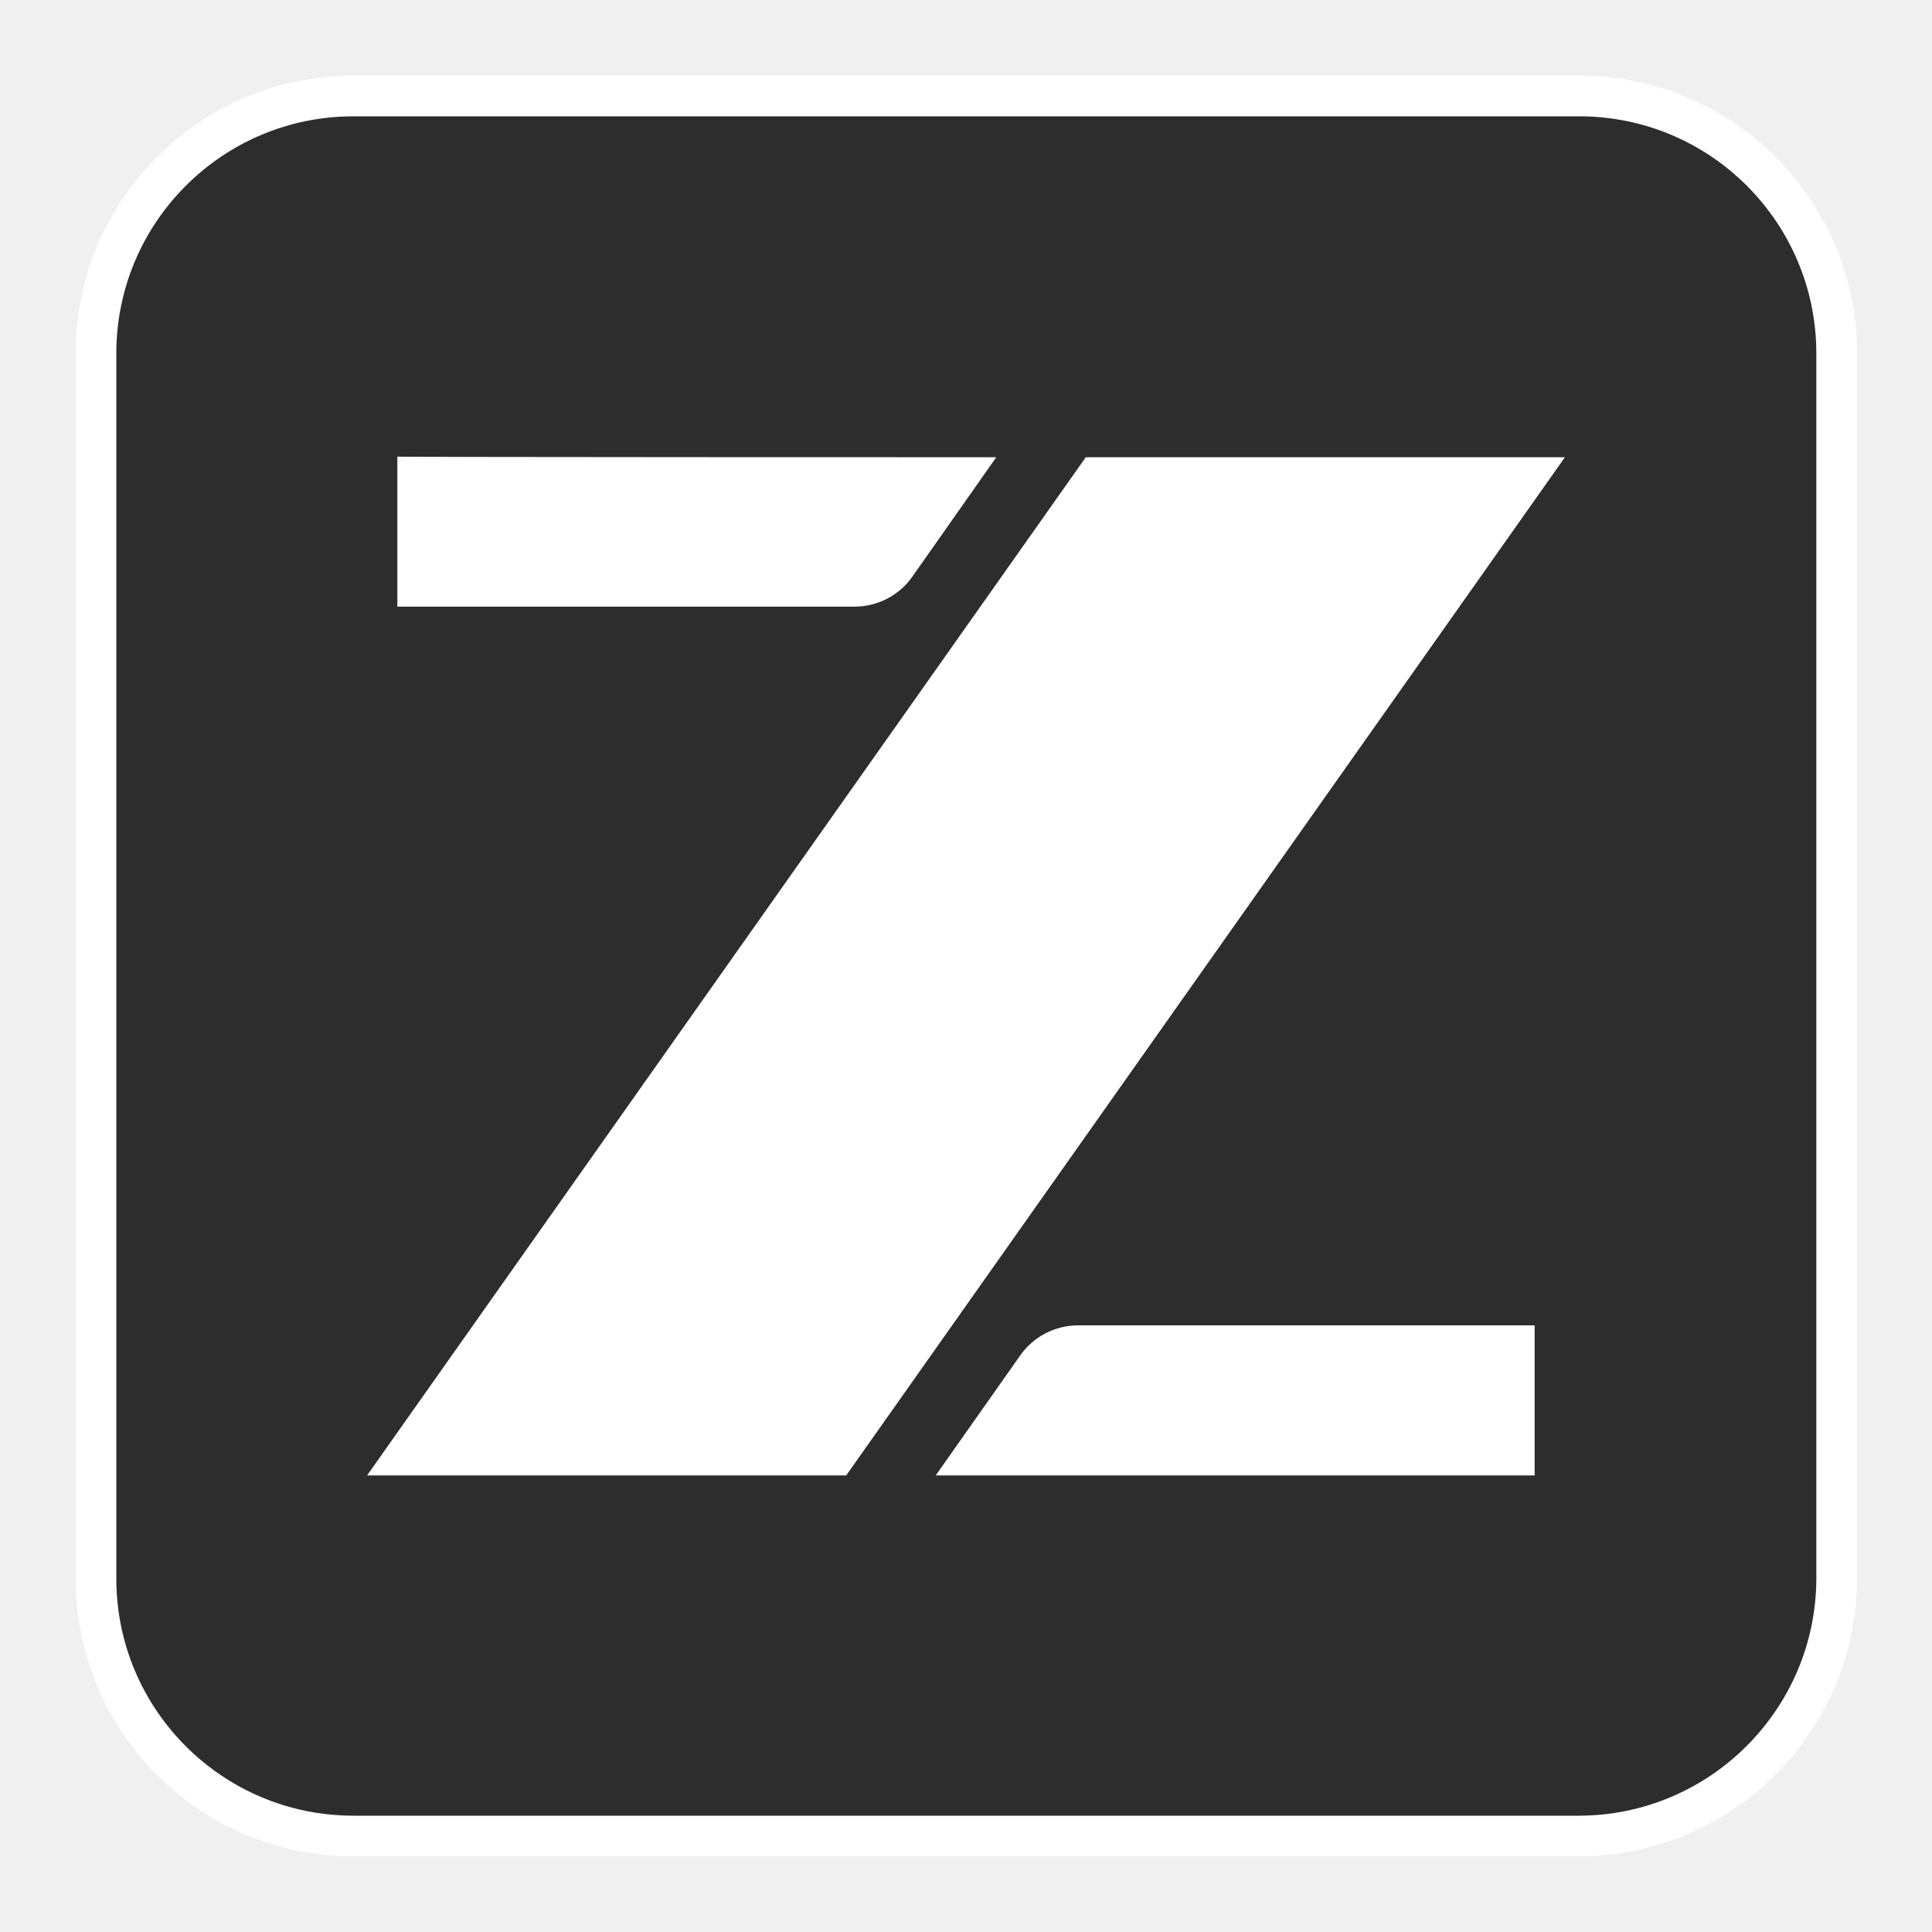
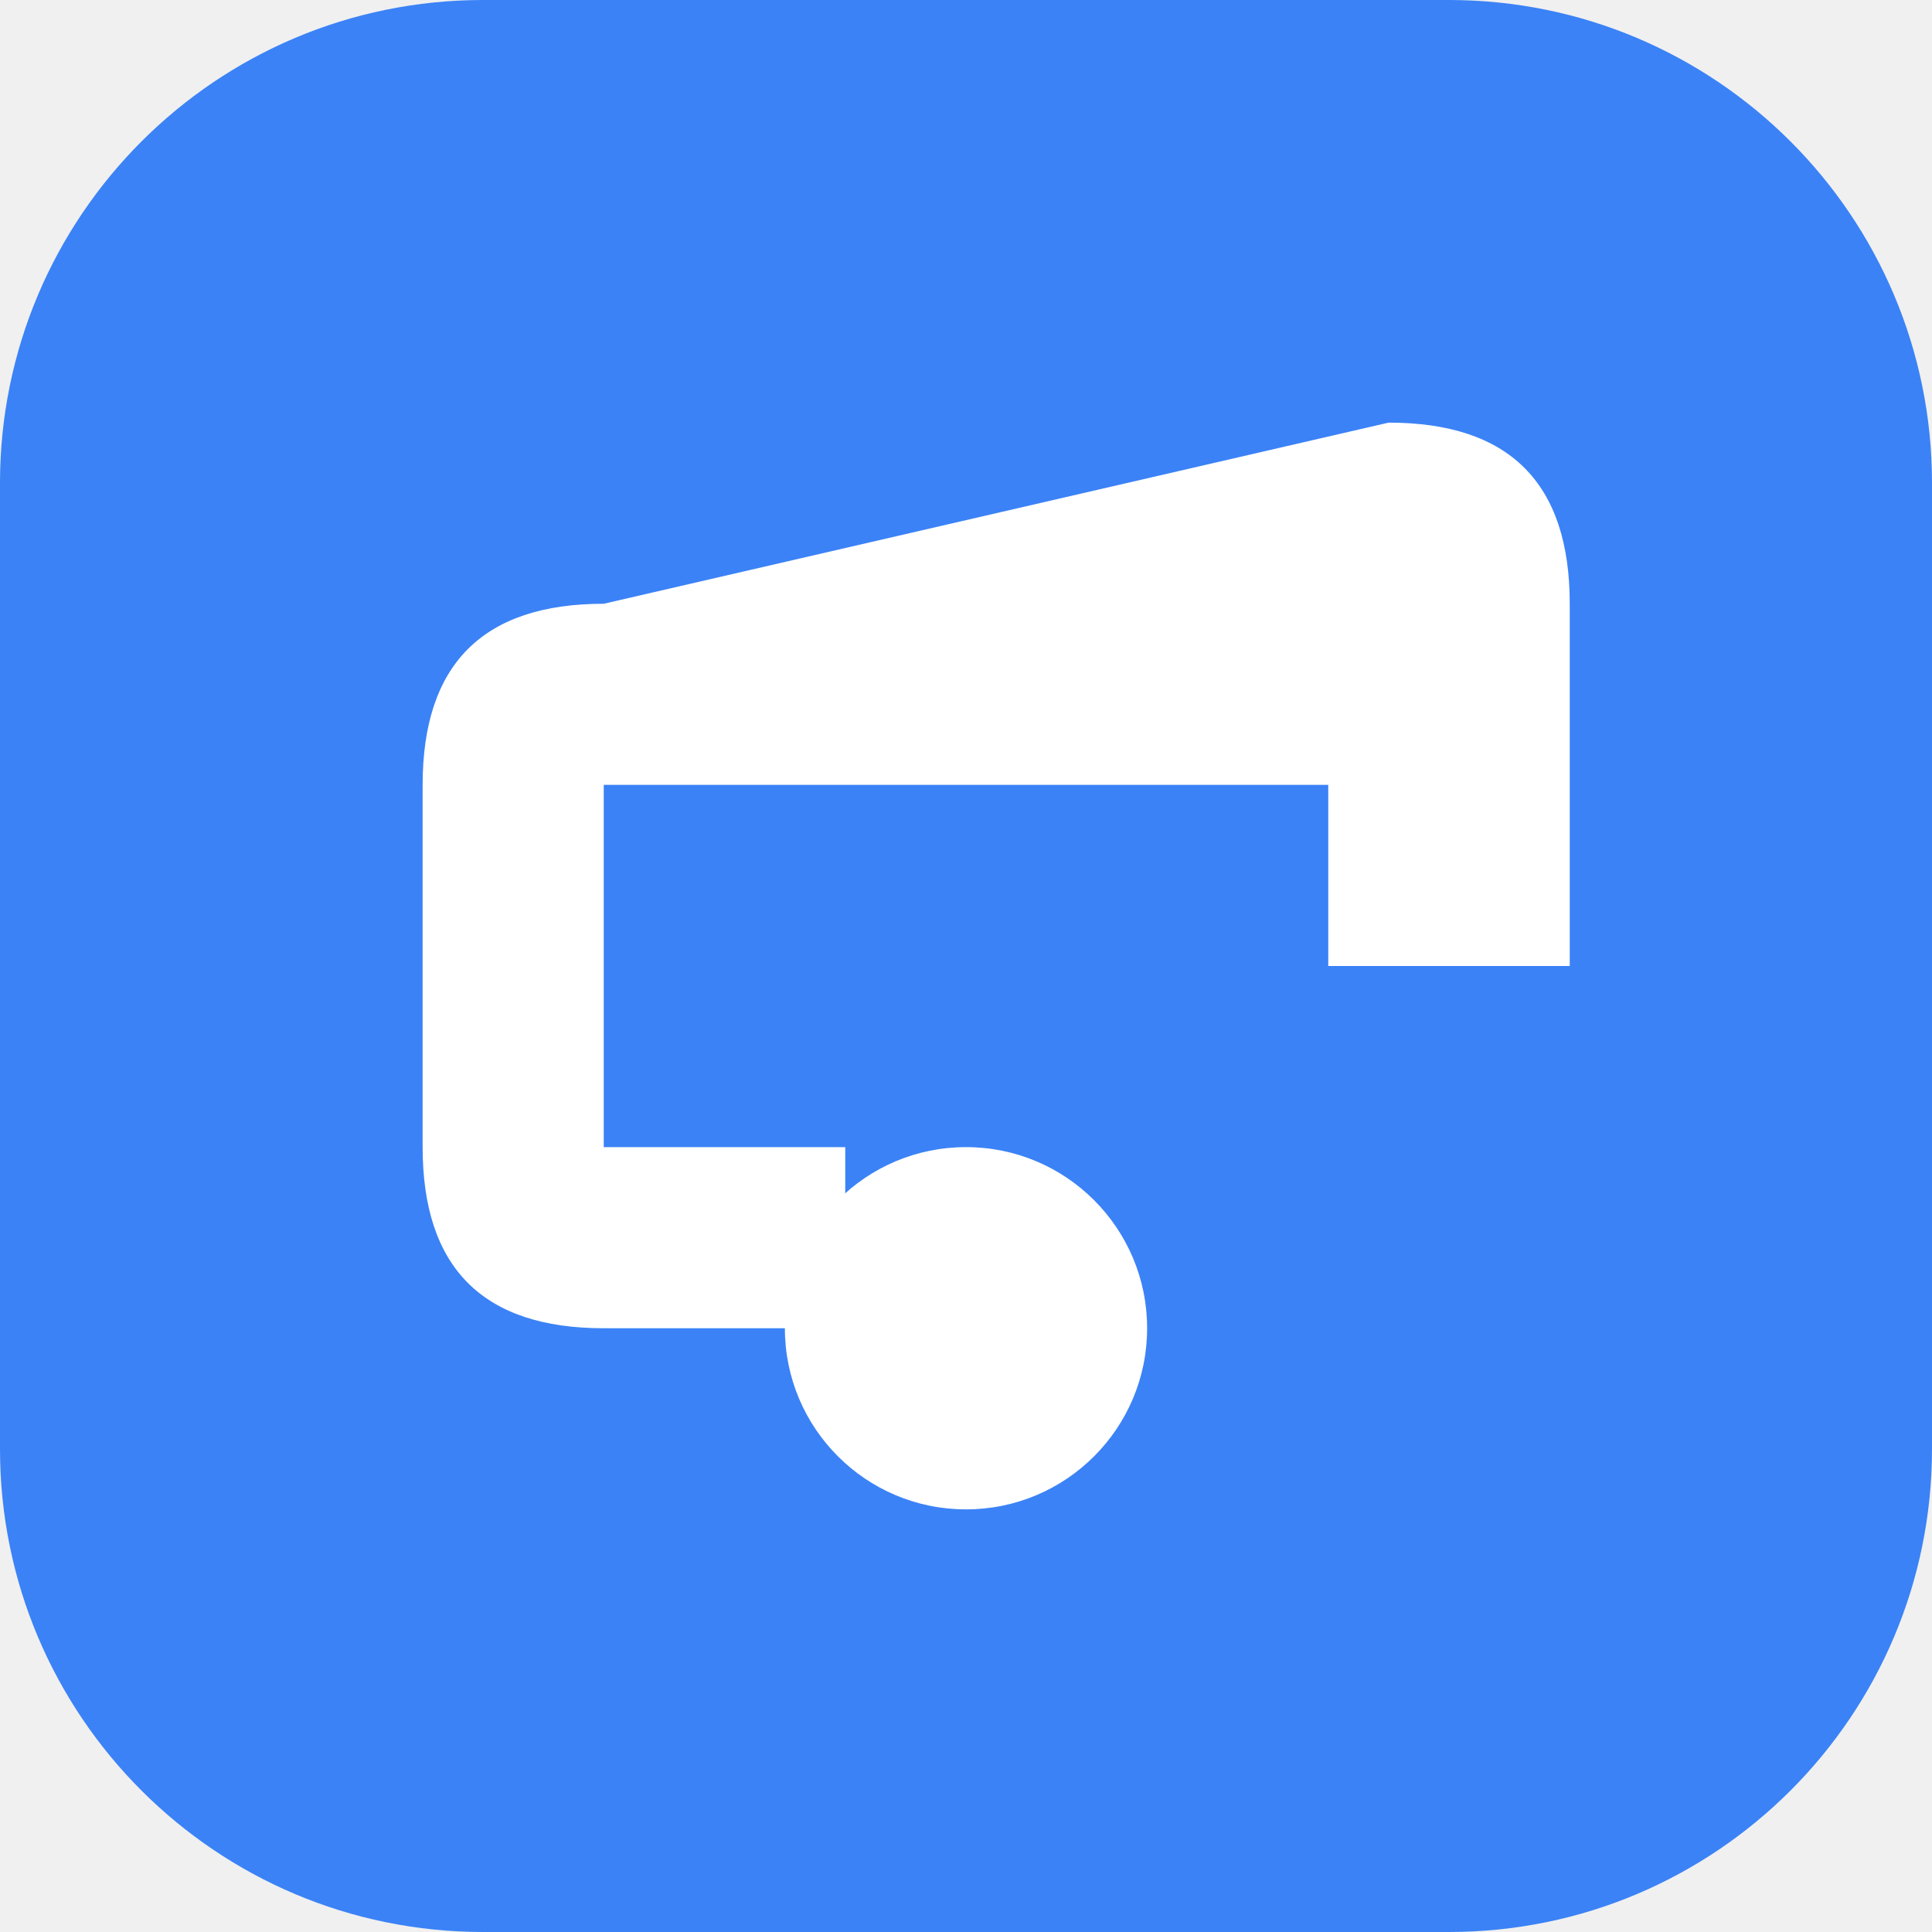
- <svg xmlns="http://www.w3.org/2000/svg" version="1.1" x="0px" y="0px" viewBox="0 0 30 30" style="enable-background:new 0 0 30 30;" xml:space="preserve">
-   <defs>
-     <style type="text/css">
-     .st194{fill:#2D2D2D;stroke:#FFFFFF;stroke-width:0.632;stroke-miterlimit:10;}
-     .st23{fill:#FFFFFF;}
- 
-     .z-breathe {
-       animation: breathe 2.5s ease-in-out infinite;
-     }
- 
-     @keyframes breathe {
-       0%, 100% { opacity: 0.7; }
-       50% { opacity: 1; }
-     }
-   </style>
-   </defs>
-   <g>
-     <path class="st194" d="M24.51,28.51H5.49c-2.21,0-4-1.79-4-4V5.49c0-2.21,1.79-4,4-4h19.03c2.21,0,4,1.79,4,4v19.03     C28.51,26.72,26.72,28.51,24.51,28.51z" />
-     <g class="z-breathe">
-       <path class="st23" d="M15.47,7.1l-1.3,1.85c-0.2,0.29-0.54,0.47-0.9,0.47h-7.1V7.09C6.16,7.1,15.47,7.1,15.47,7.1z" />
-       <polygon class="st23" points="24.3,7.1 13.14,22.91 5.7,22.91 16.86,7.1" />
-       <path class="st23" d="M14.53,22.91l1.31-1.86c0.2-0.29,0.54-0.47,0.9-0.47h7.09v2.33H14.53z" />
-     </g>
-   </g>
+ <svg xmlns="http://www.w3.org/2000/svg" viewBox="0 0 32 32">
+   <rect width="32" height="32" rx="8" fill="#3b82f6" />
+   <path d="M10 10c-2 0-3 1-3 3v6c0 2 1 3 3 3h4v-3h-4v-6h12v3h4v-6c0-2-1-3-3-3z" fill="white" />
+   <circle cx="16" cy="22" r="3" fill="white" />
</svg>
